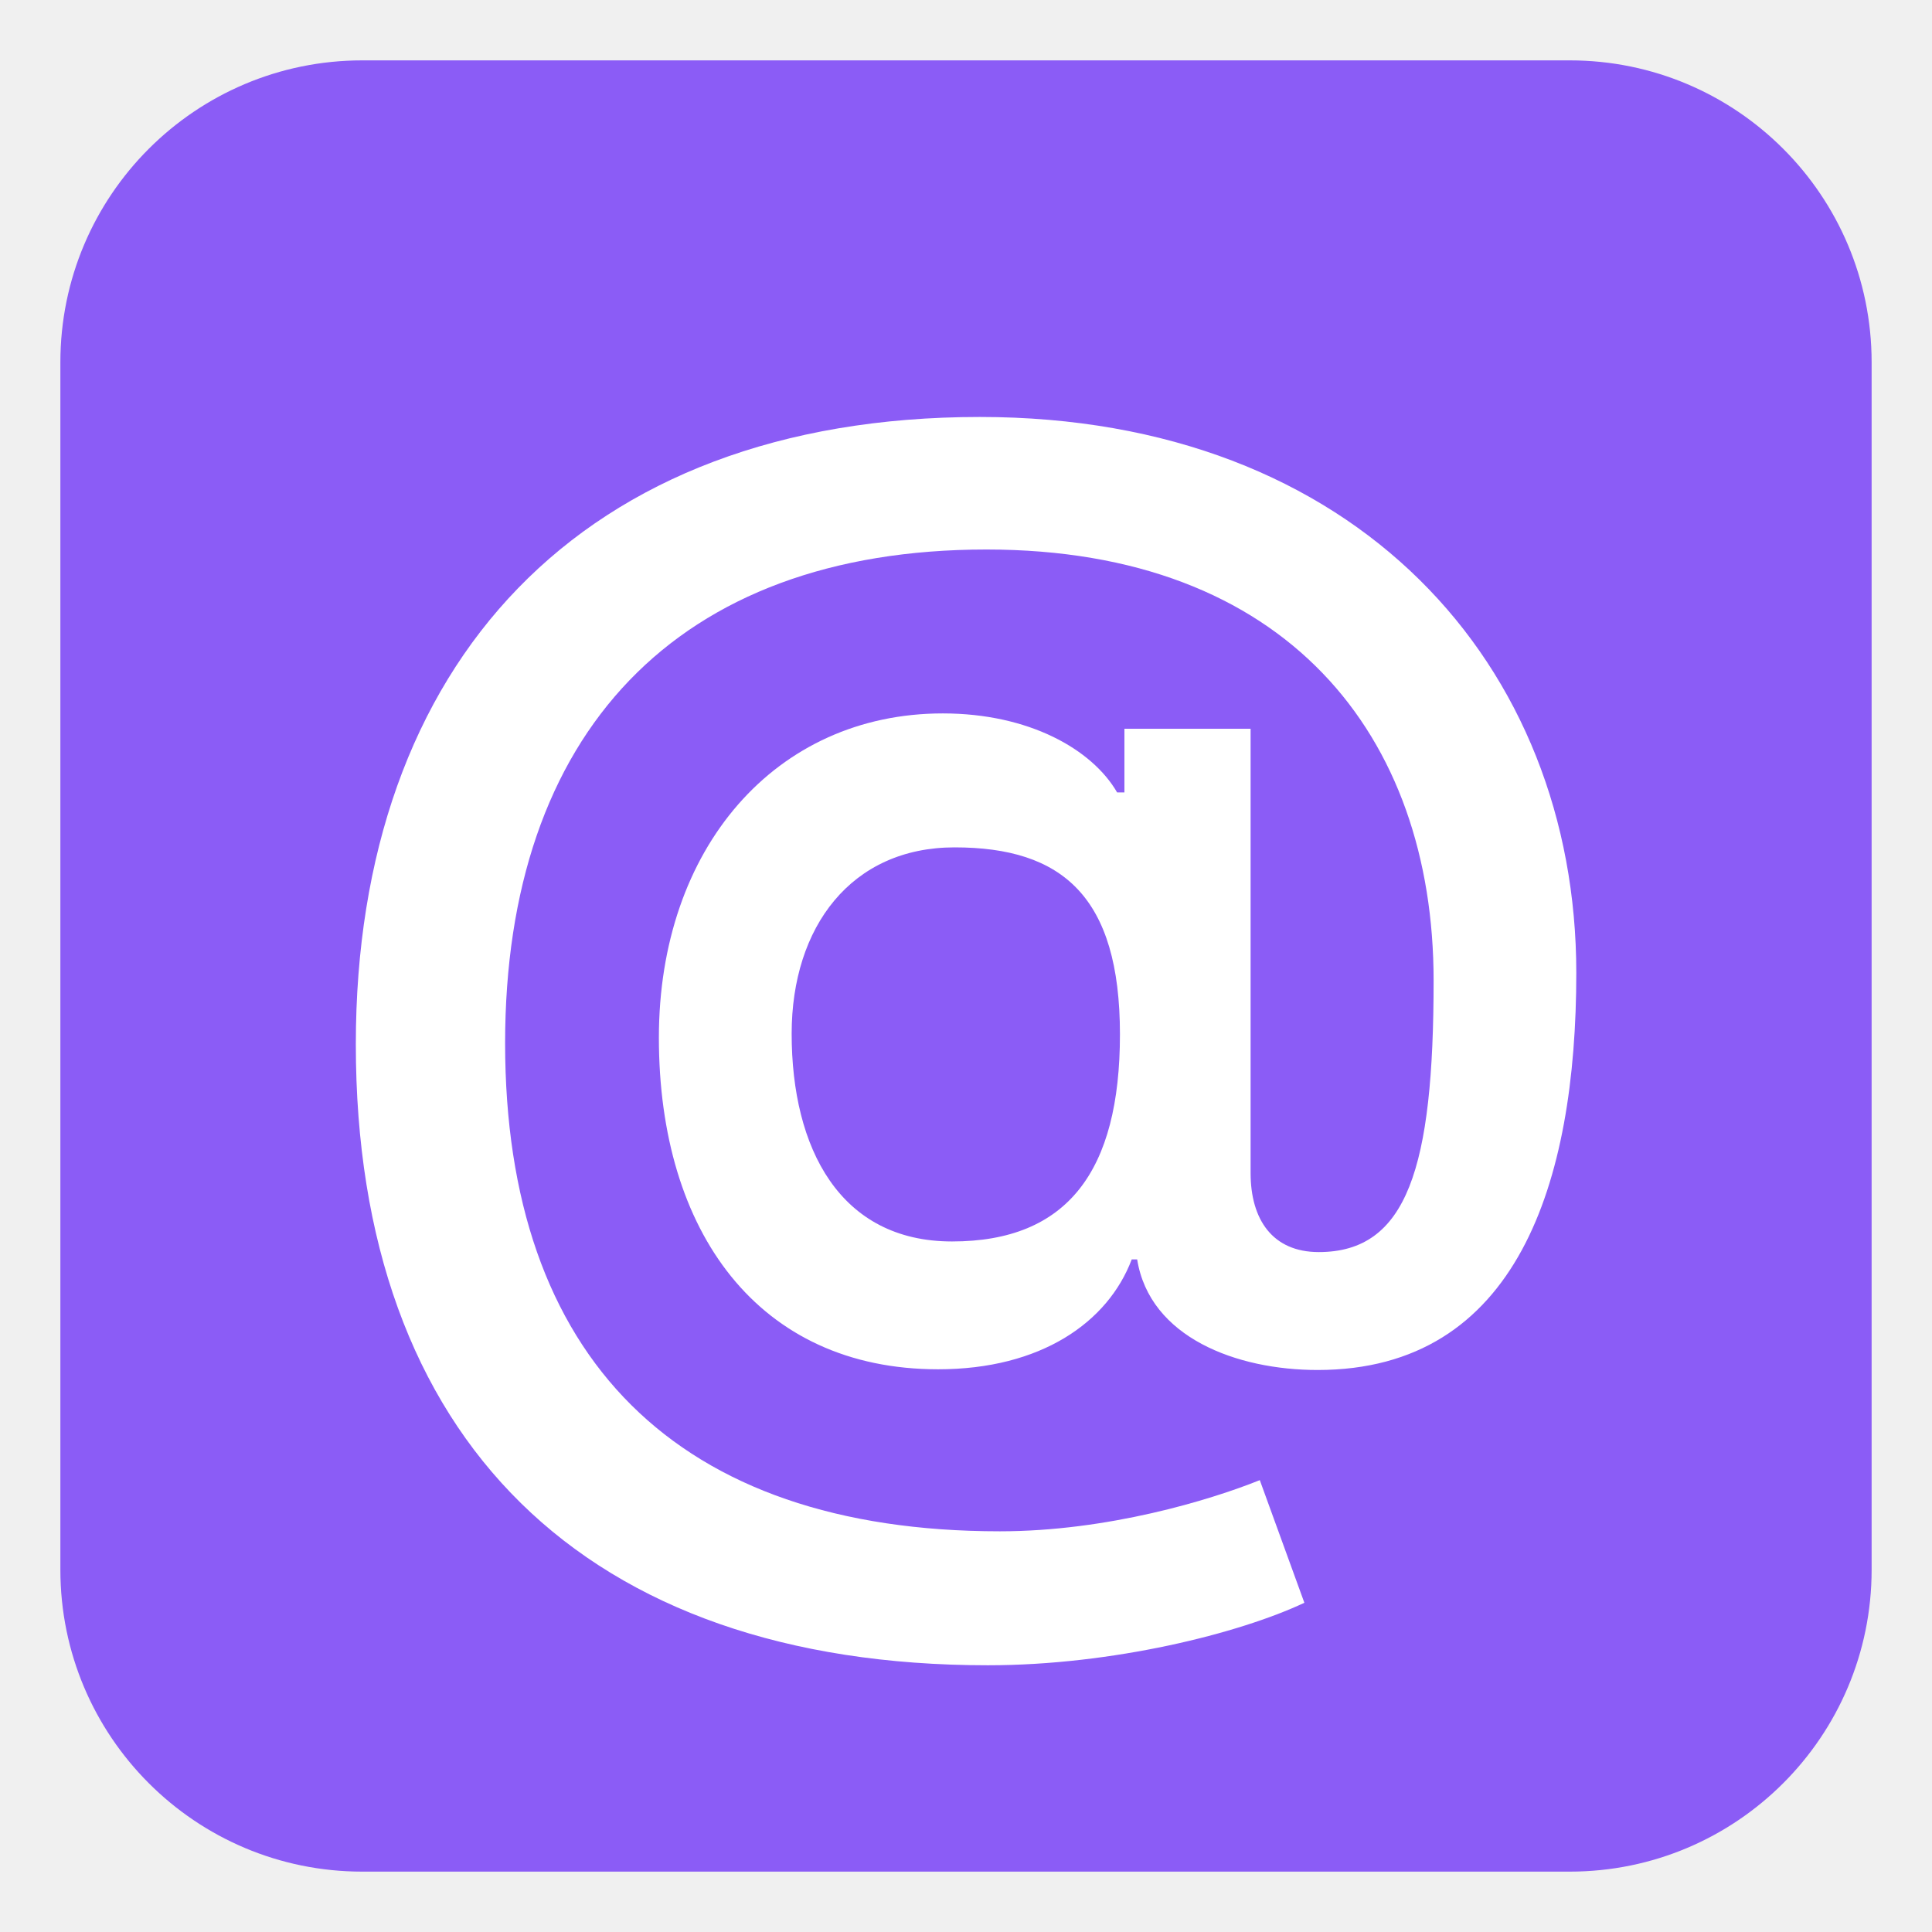
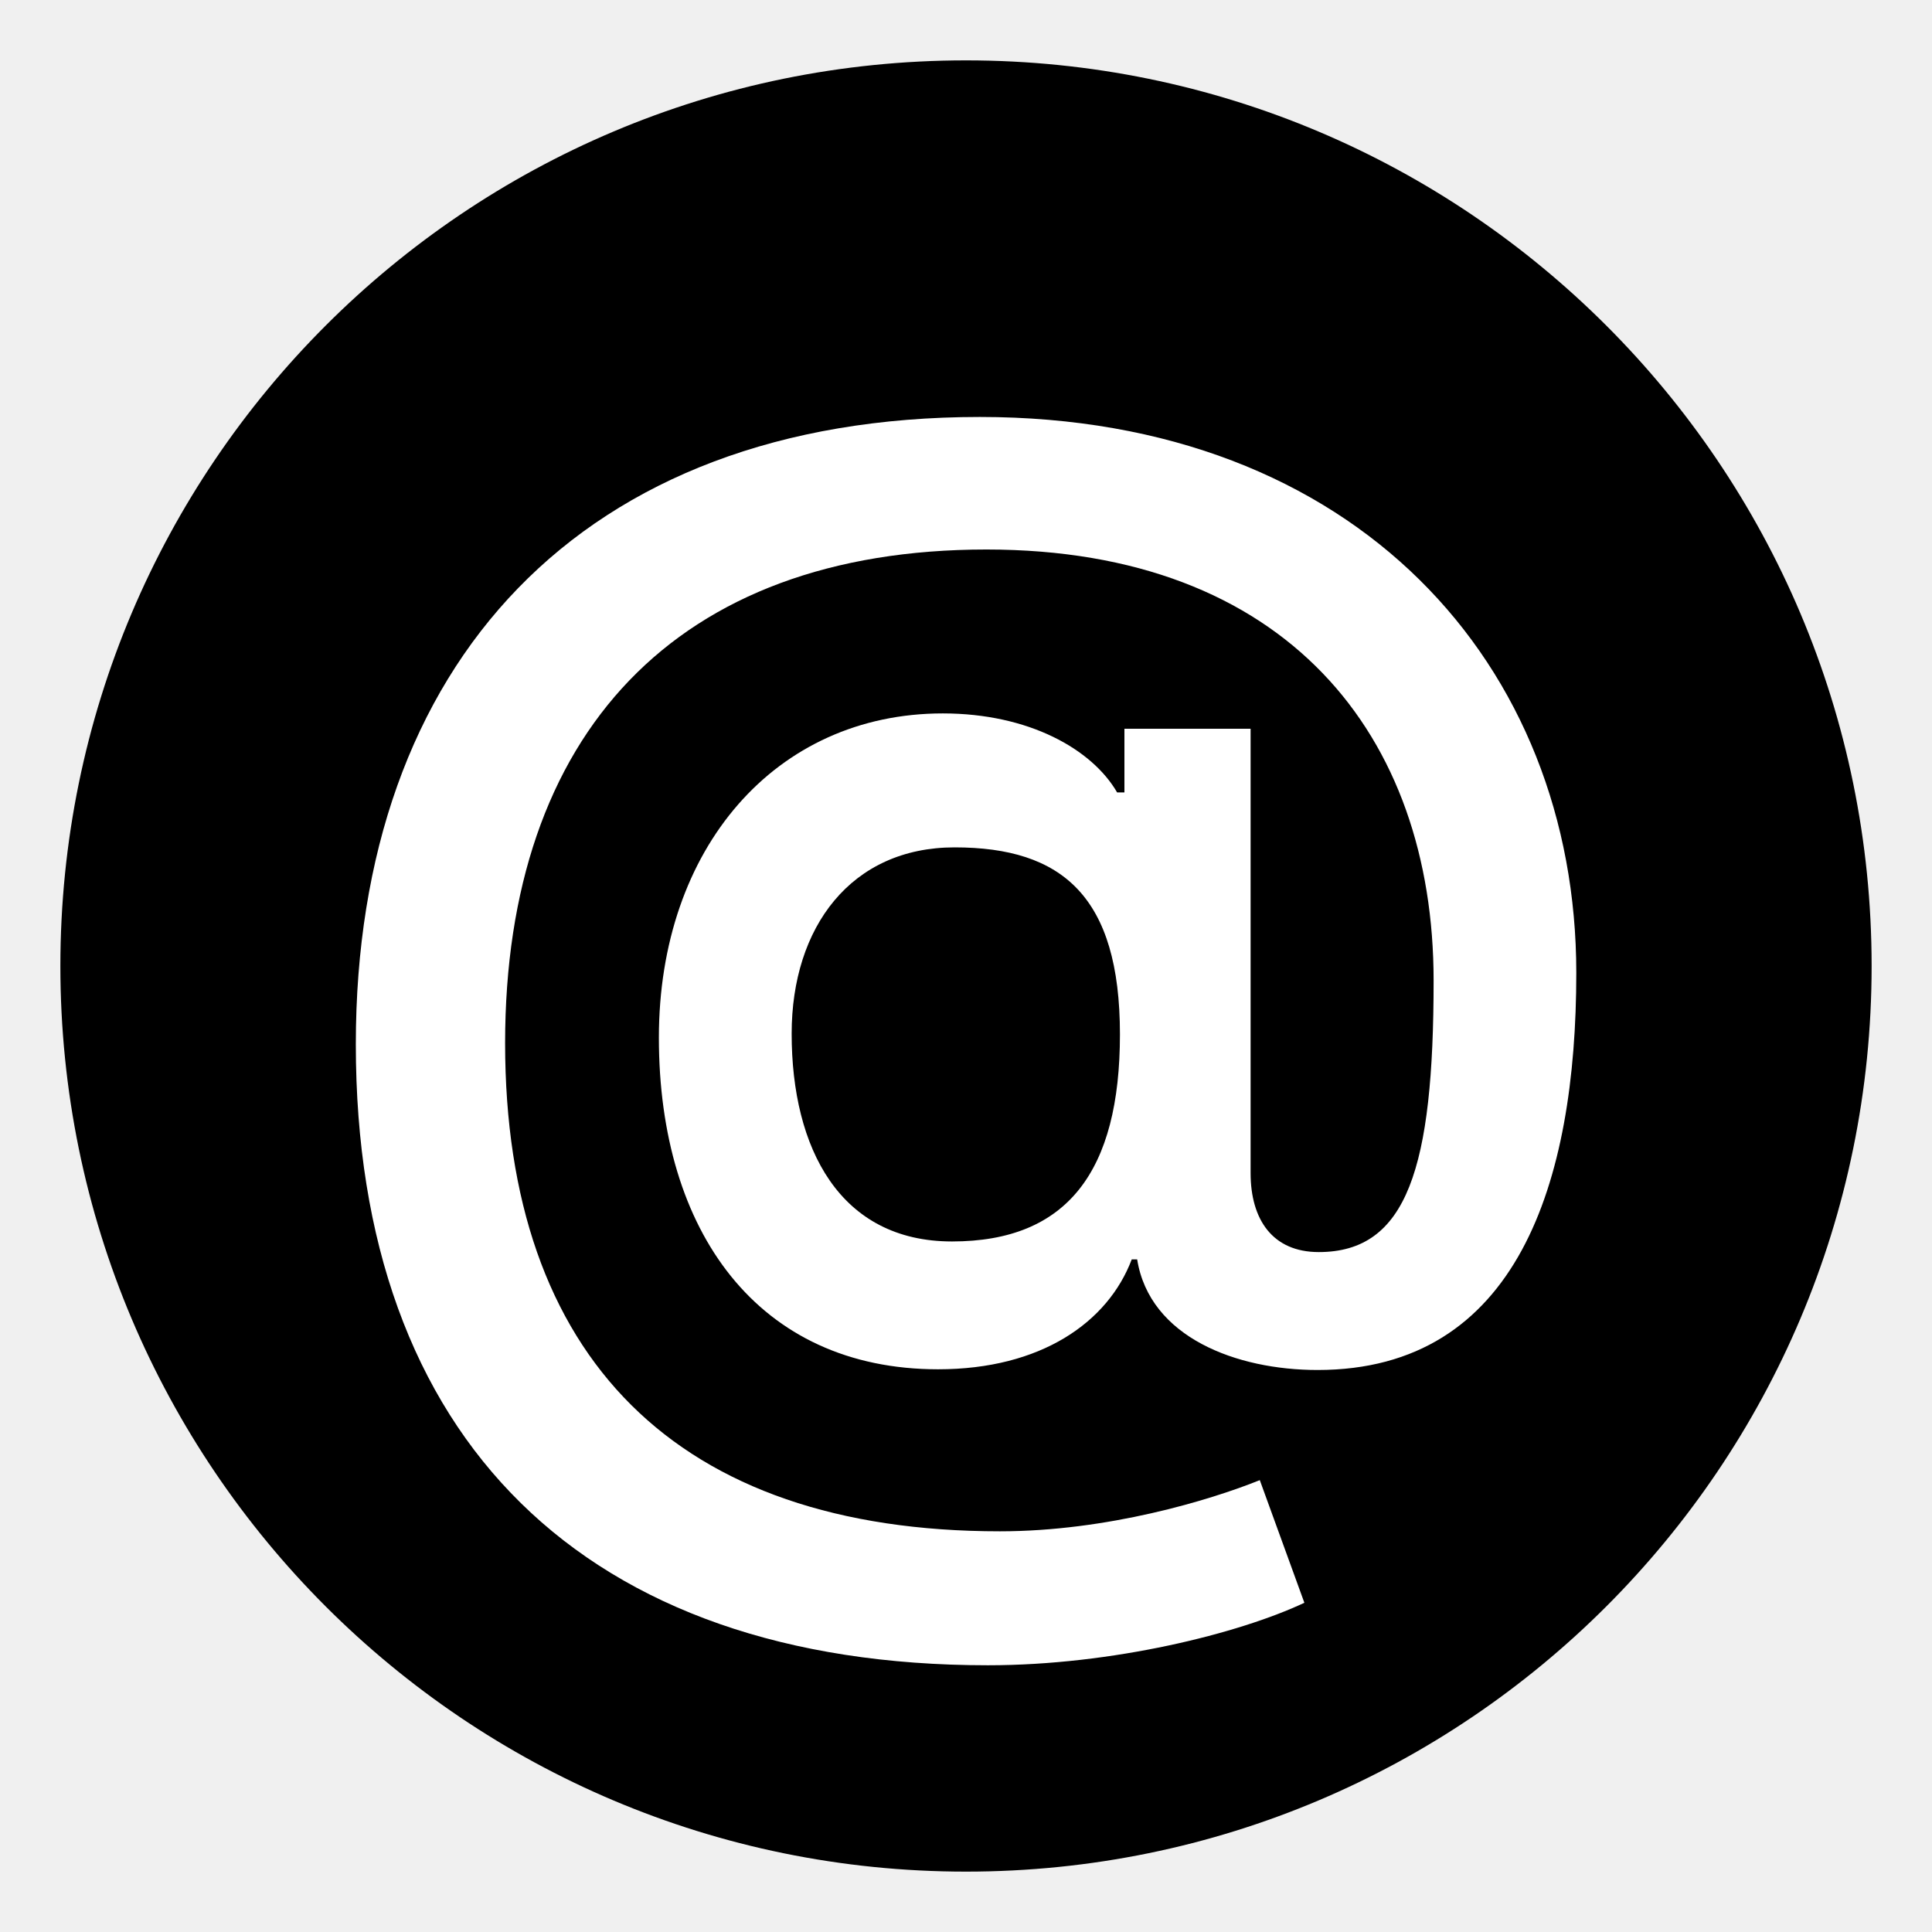
<svg xmlns="http://www.w3.org/2000/svg" viewBox="0 0 128 128" width="128" height="128">
-   <rect x="4" y="4" width="120" height="120" rx="20" ry="20" fill="#8b5cf6" />
+   <circle cx="64" cy="64" r="60" fill="#000000" />
  <text x="64" y="92" font-family="Inter, -apple-system, BlinkMacSystemFont, sans-serif" font-size="90" font-weight="600" fill="#ffffff" text-anchor="middle">@</text>
</svg>
